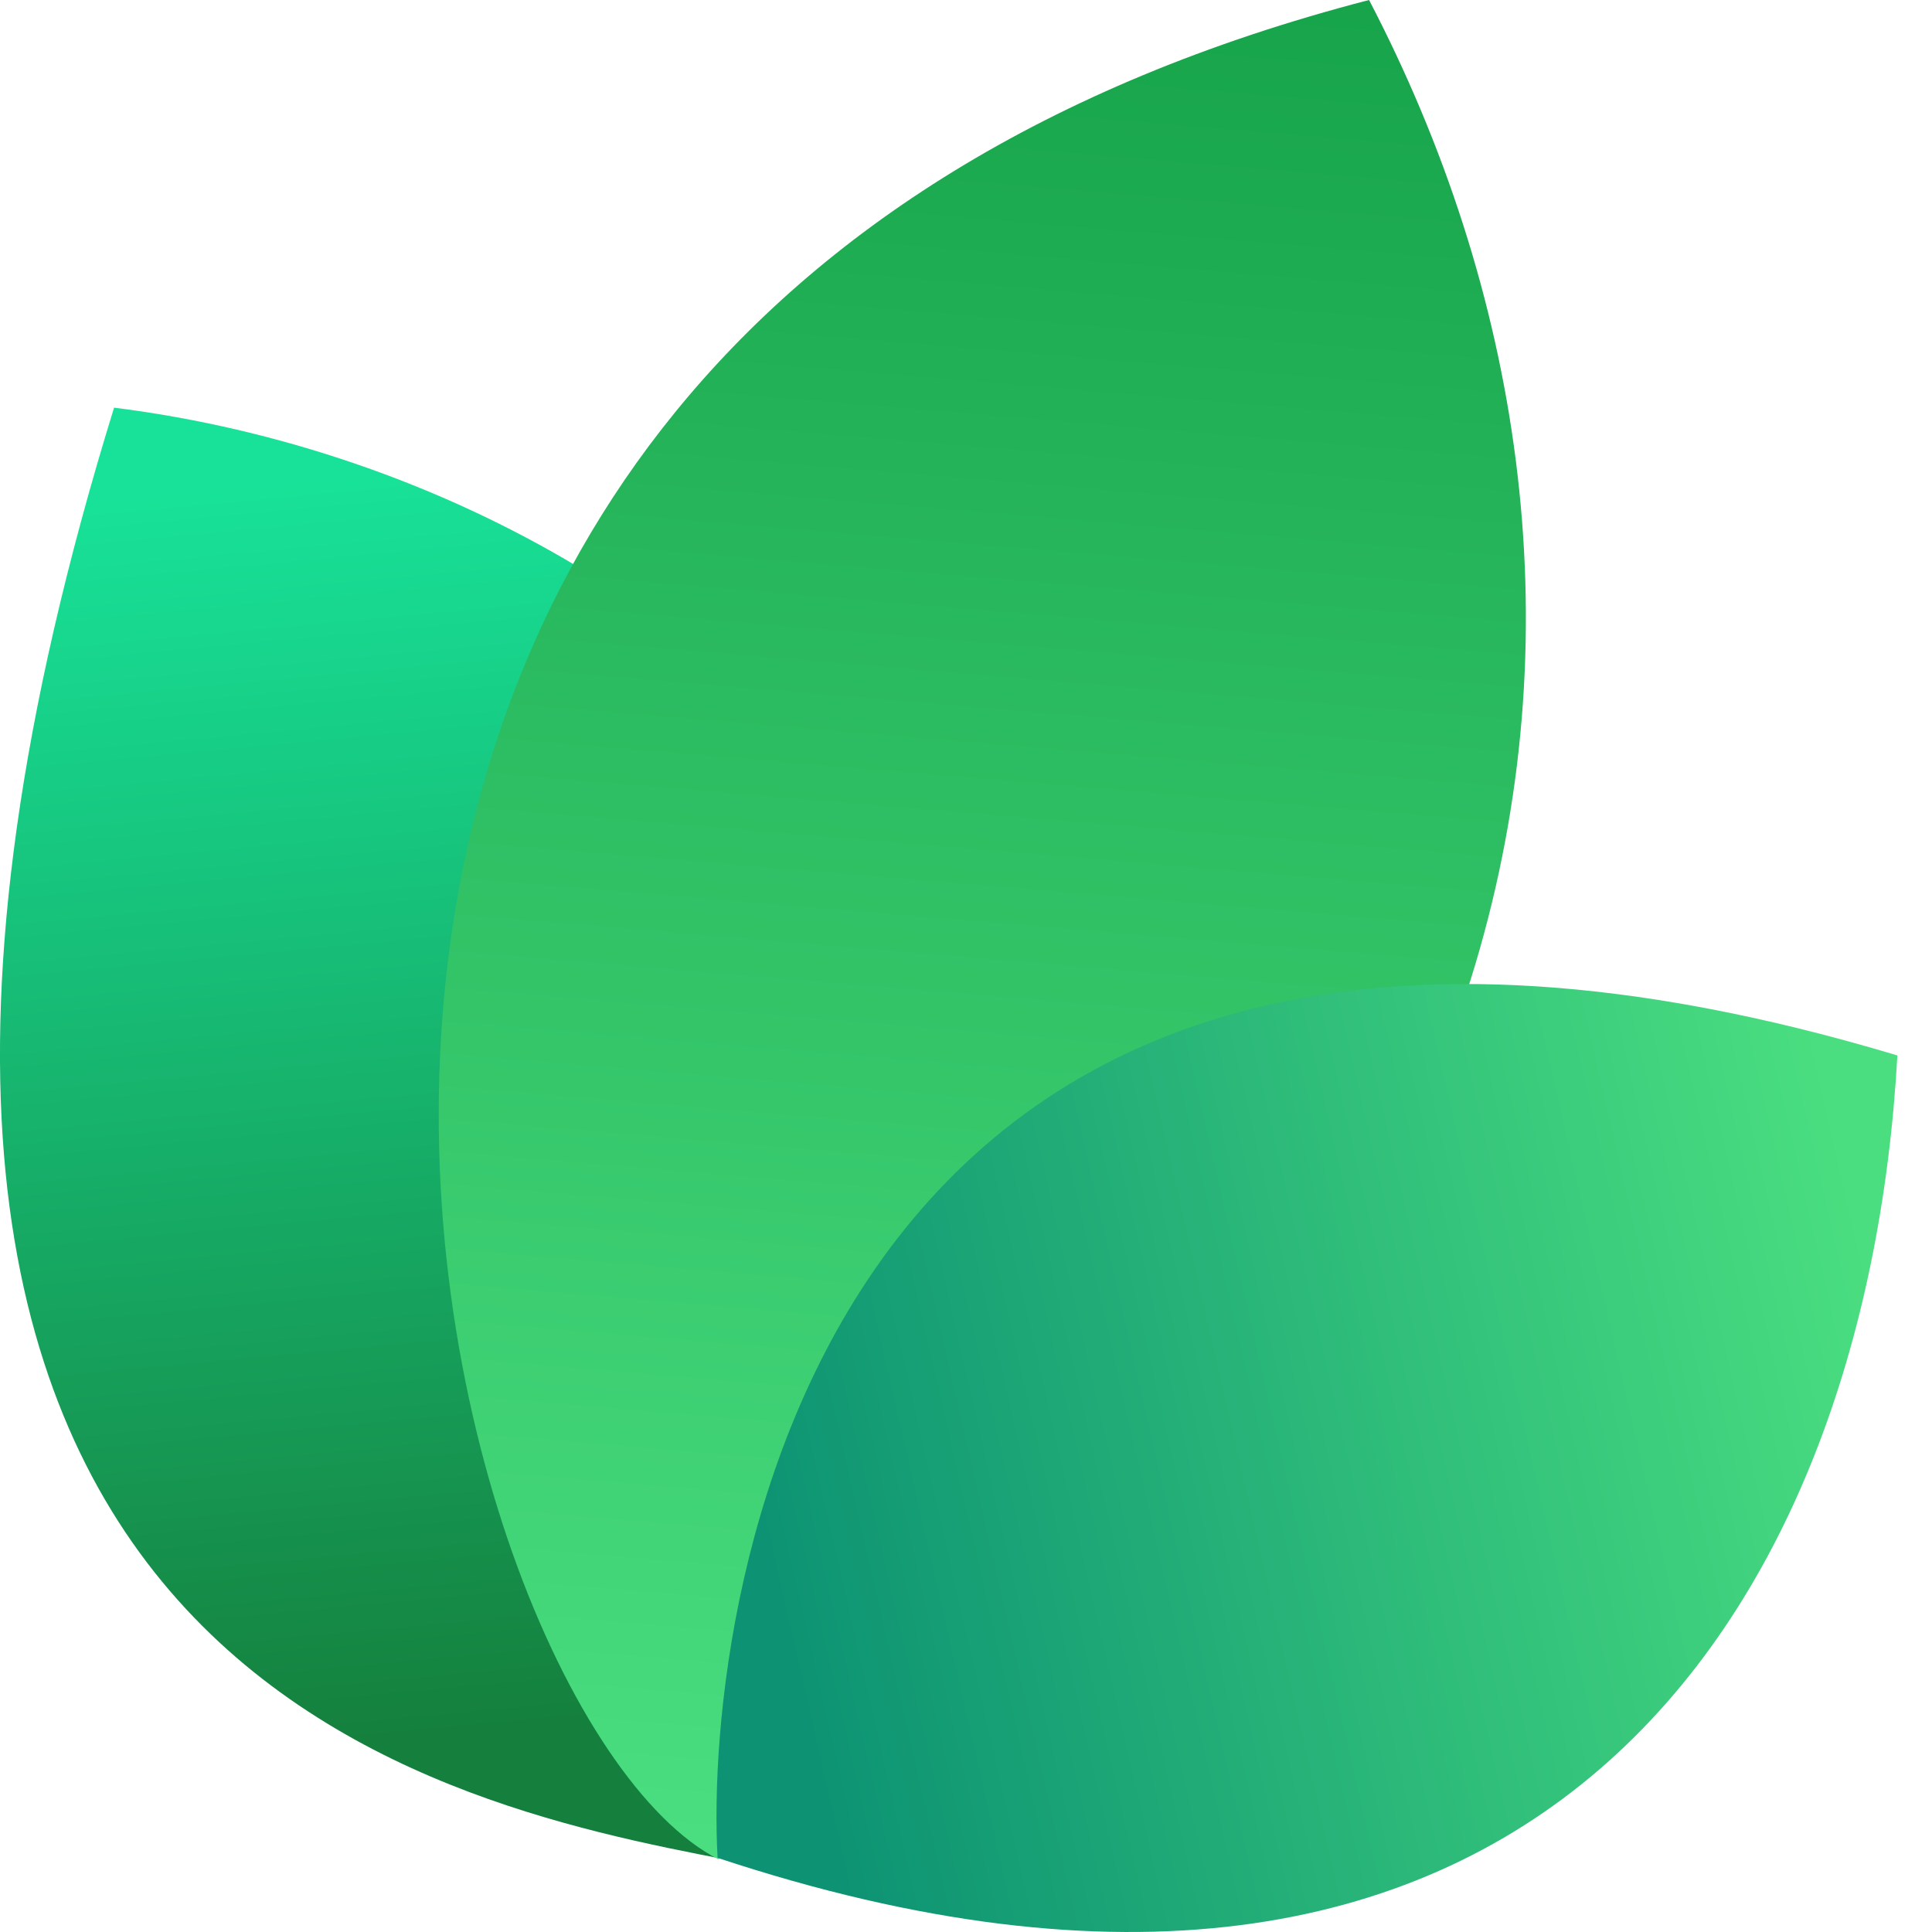
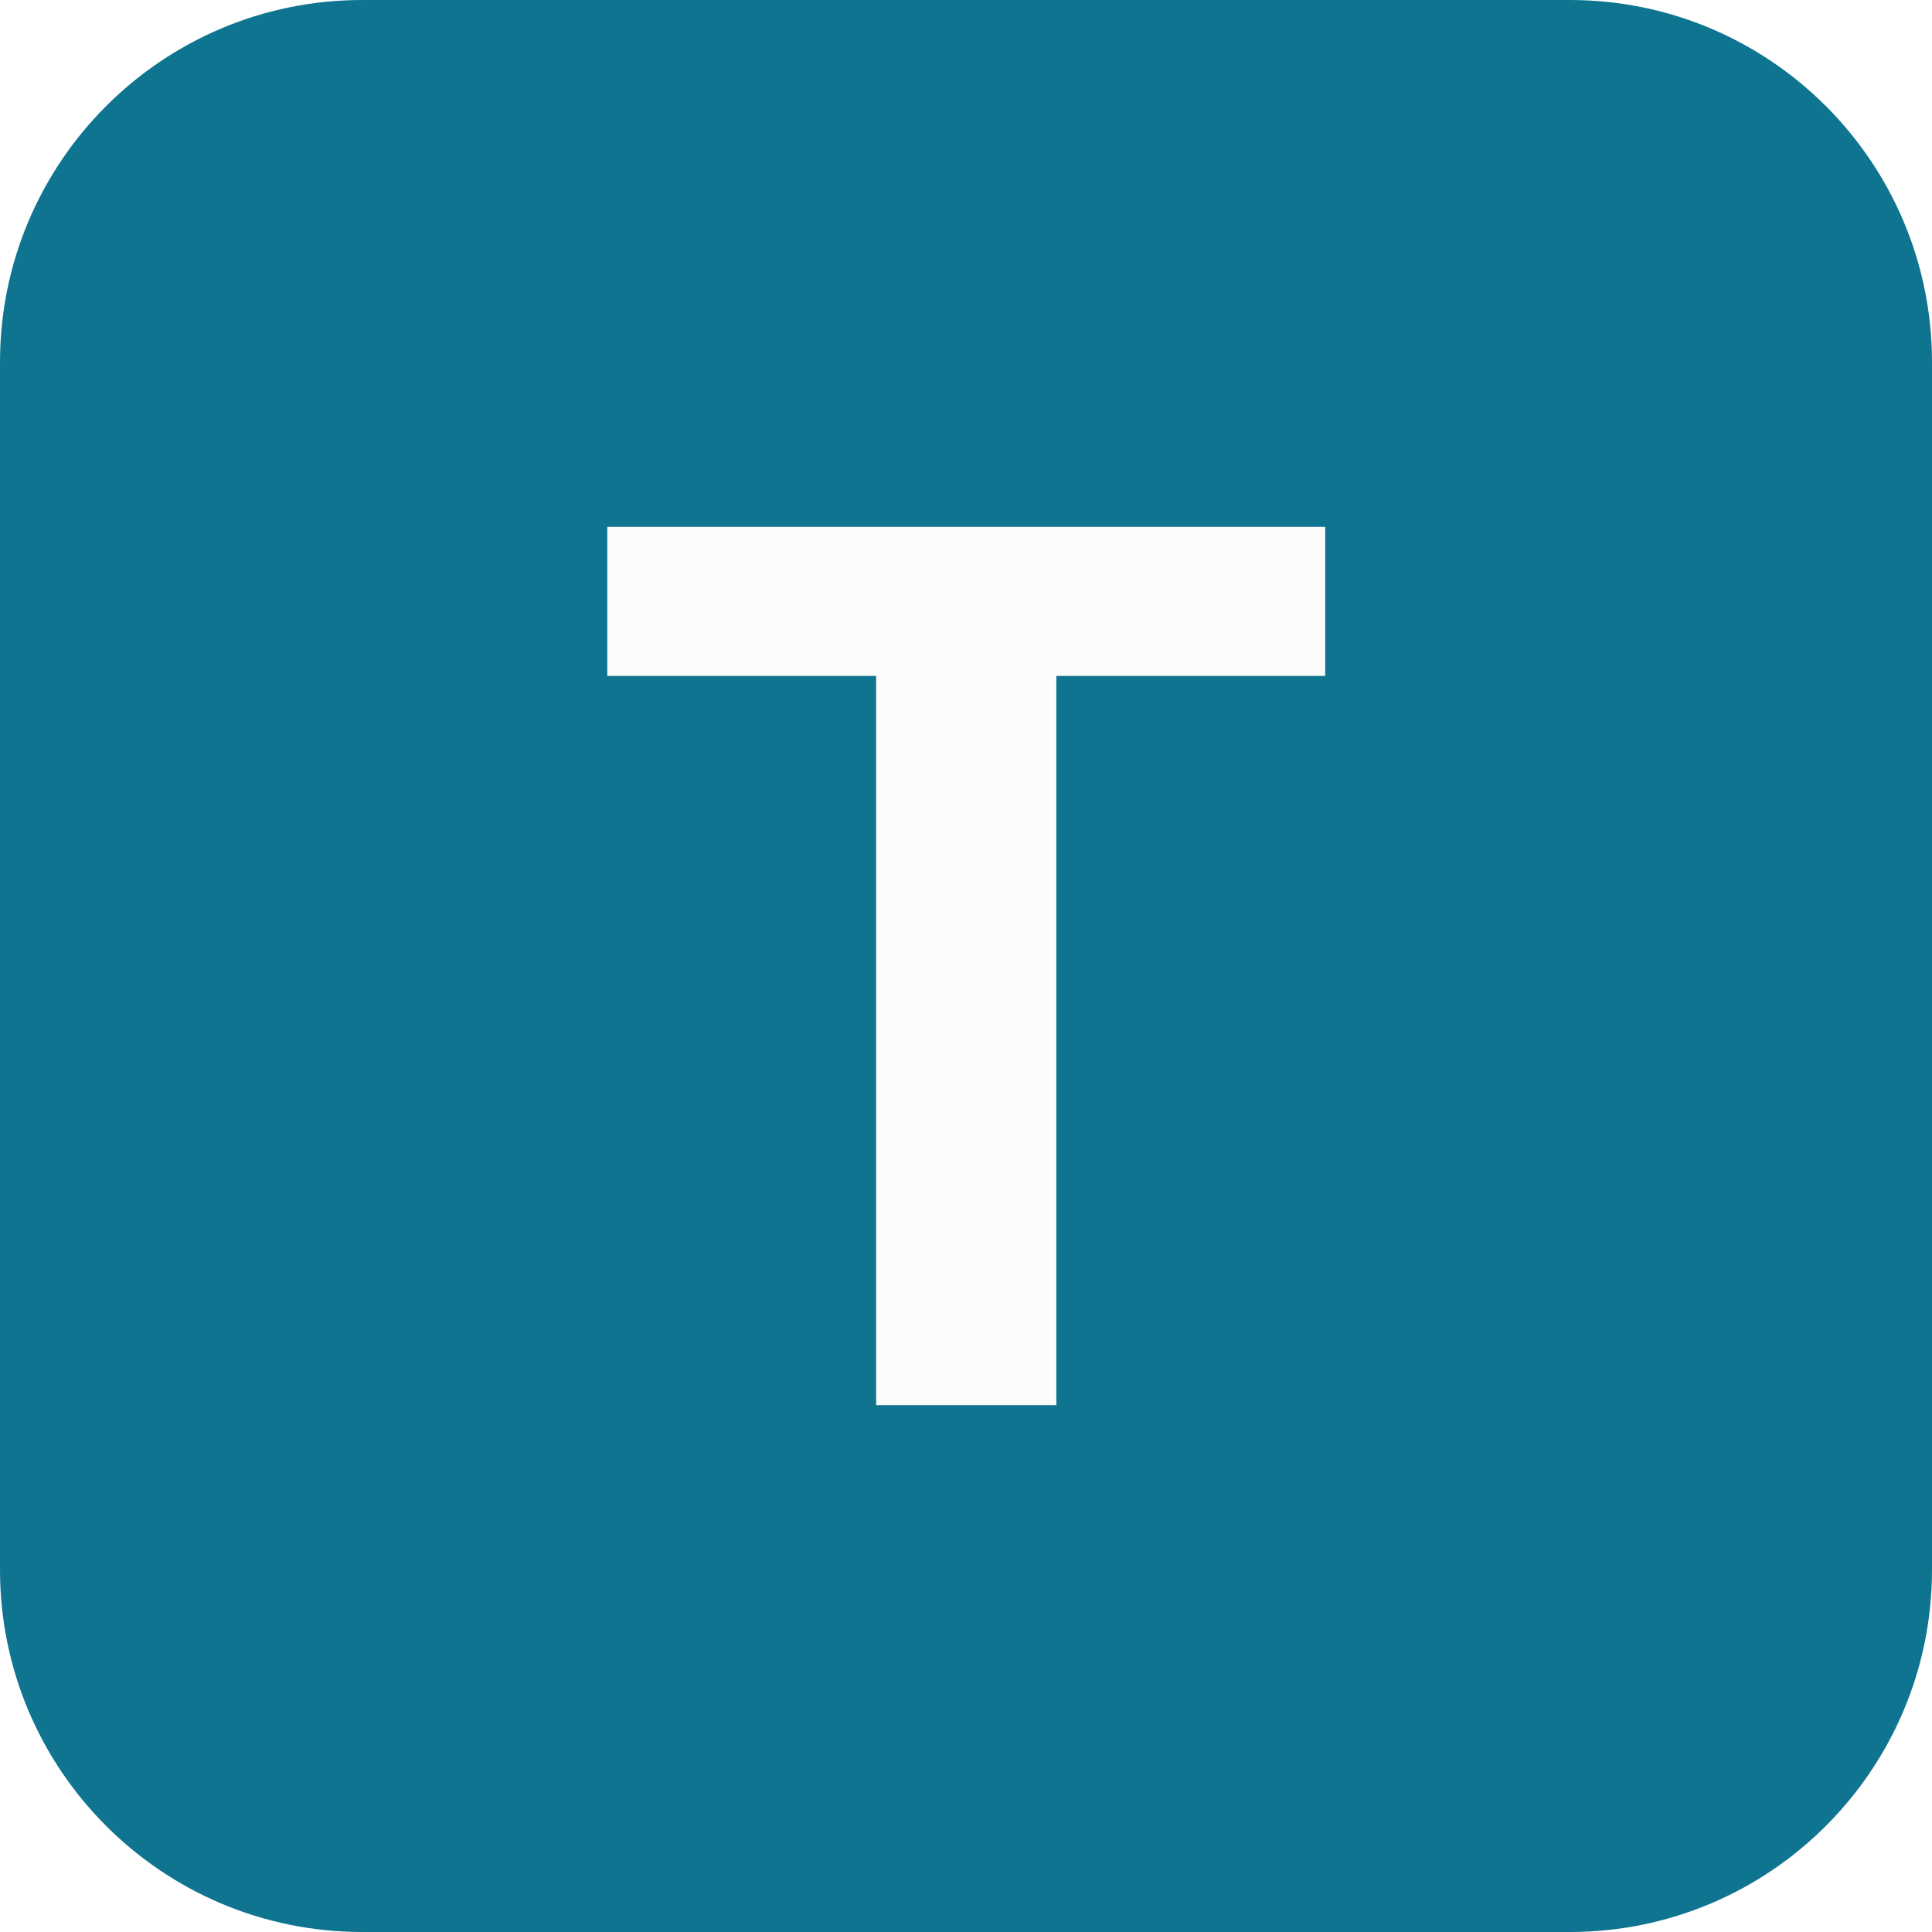
- <svg xmlns="http://www.w3.org/2000/svg" width="24" height="24" viewBox="0 0 24 24" fill="none">
-   <path d="M9.061 23.108C5.268 22.377 -3.391 20.627 1.417 5.064C9.634 6.099 16.973 14.064 9.061 23.108Z" fill="url(#paint0_linear_17557_2021)" />
-   <path d="M8.919 23.094C5.276 21.222 0.784 4.209 17.007 0C20.757 7.193 19.621 16.545 8.919 23.094Z" fill="url(#paint1_linear_17557_2021)" />
-   <path d="M8.914 23.079C8.735 19.882 10.159 9.085 23.57 13.111C23.181 20.123 18.984 26.418 8.914 23.079Z" fill="url(#paint2_linear_17557_2021)" />
-   <defs>
-     <linearGradient id="paint0_linear_17557_2021" x1="3.776" y1="5.916" x2="5.232" y2="21.559" gradientUnits="userSpaceOnUse">
-       <stop stop-color="#18E299" />
-       <stop offset="1" stop-color="#15803D" />
-     </linearGradient>
-     <linearGradient id="paint1_linear_17557_2021" x1="12.171" y1="-0.718" x2="10.19" y2="22.983" gradientUnits="userSpaceOnUse">
-       <stop stop-color="#16A34A" />
-       <stop offset="1" stop-color="#4ADE80" />
-     </linearGradient>
-     <linearGradient id="paint2_linear_17557_2021" x1="23.133" y1="15.353" x2="9.338" y2="18.52" gradientUnits="userSpaceOnUse">
-       <stop stop-color="#4ADE80" />
-       <stop offset="1" stop-color="#0D9373" />
-     </linearGradient>
-   </defs>
+ <svg xmlns="http://www.w3.org/2000/svg" viewBox="0 0 32 32" fill="none">
+   <rect width="32" height="32" rx="6" fill="#0e7490" />
+   <text x="50%" y="50%" dominant-baseline="central" text-anchor="middle" font-family="Inter, system-ui, sans-serif" font-size="20" font-weight="700" fill="#fcfcfa">T</text>
</svg>
